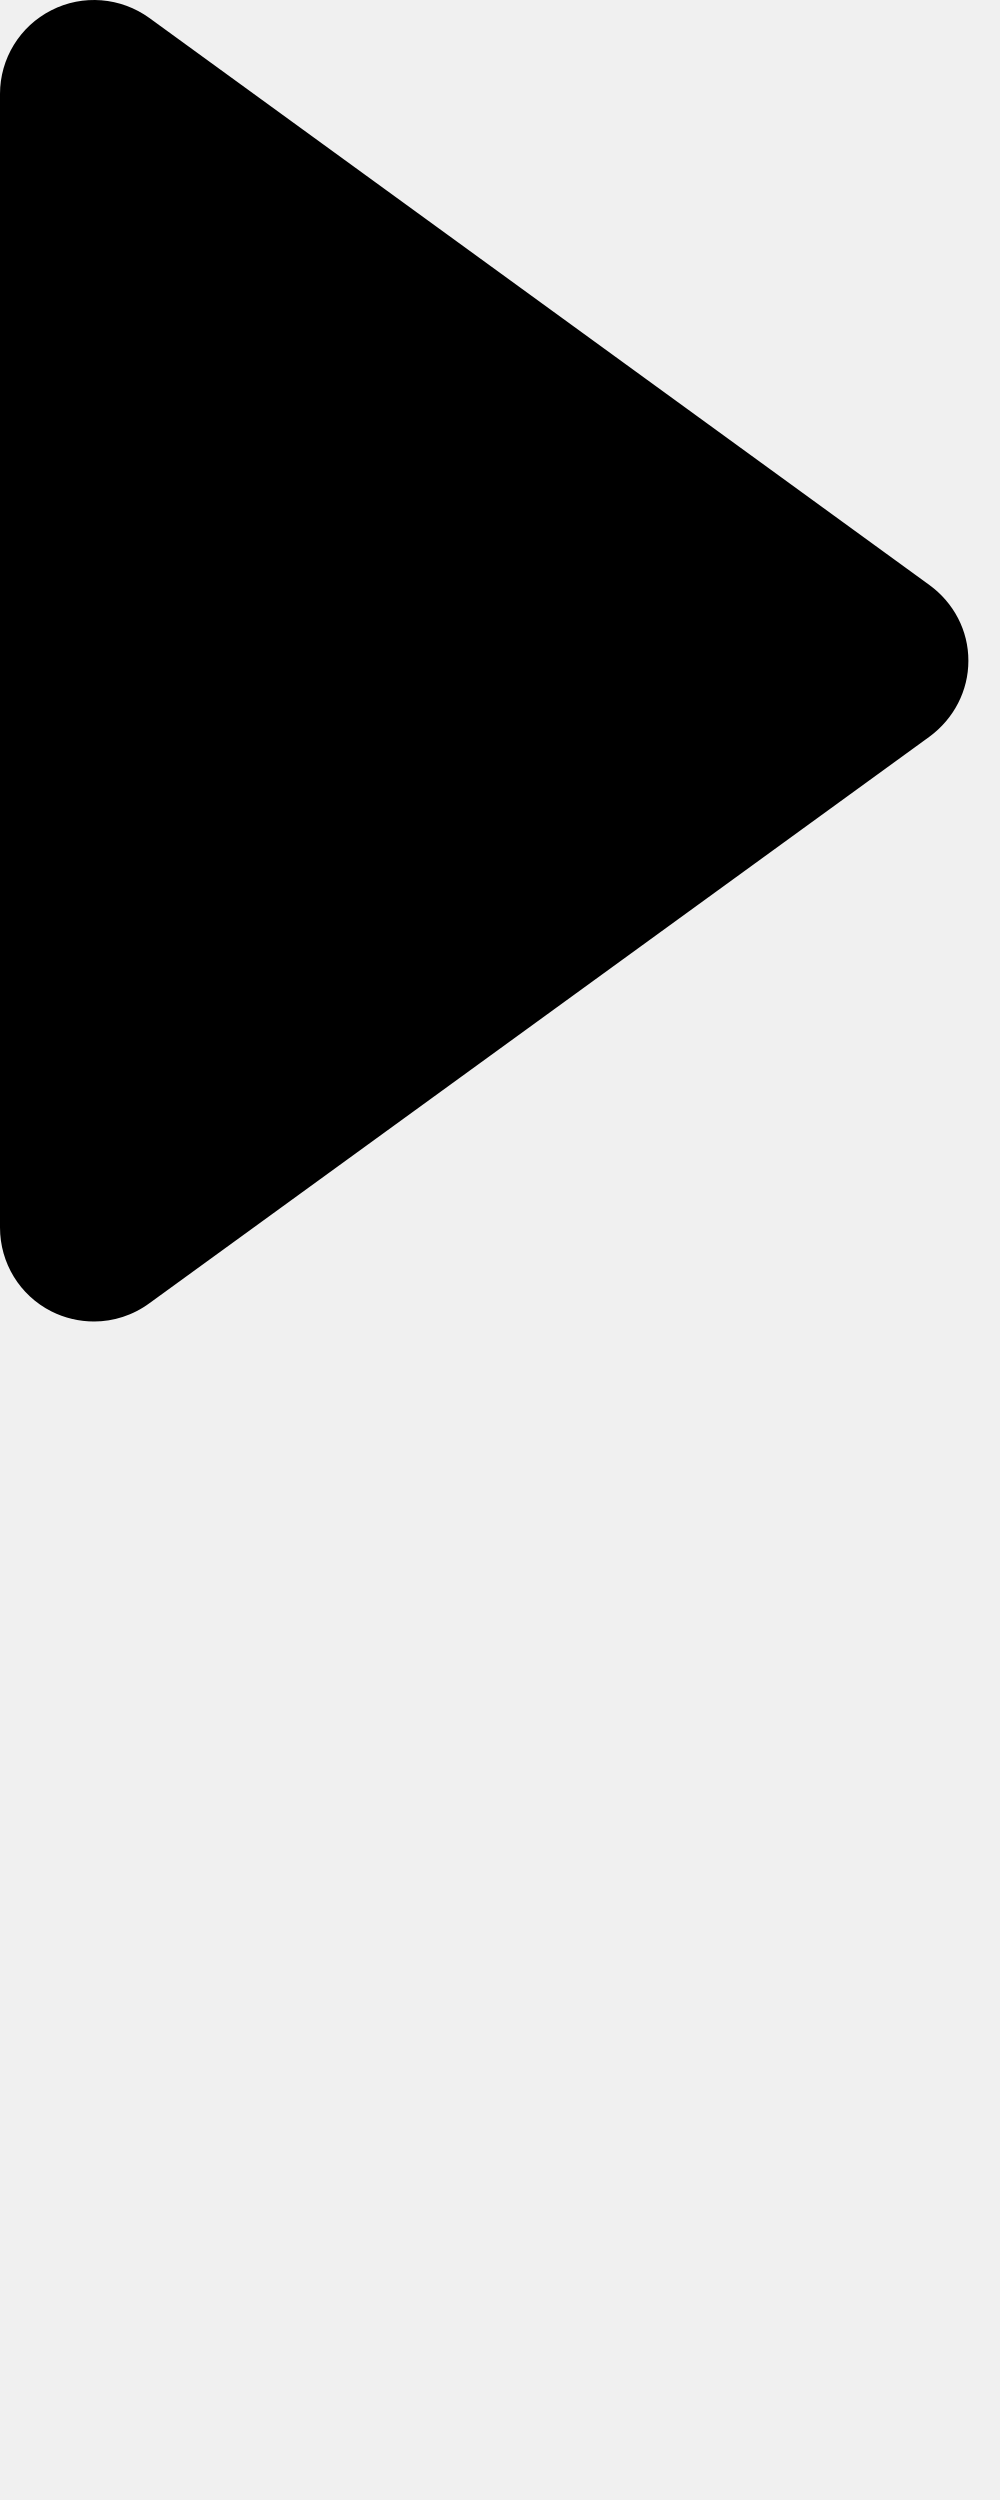
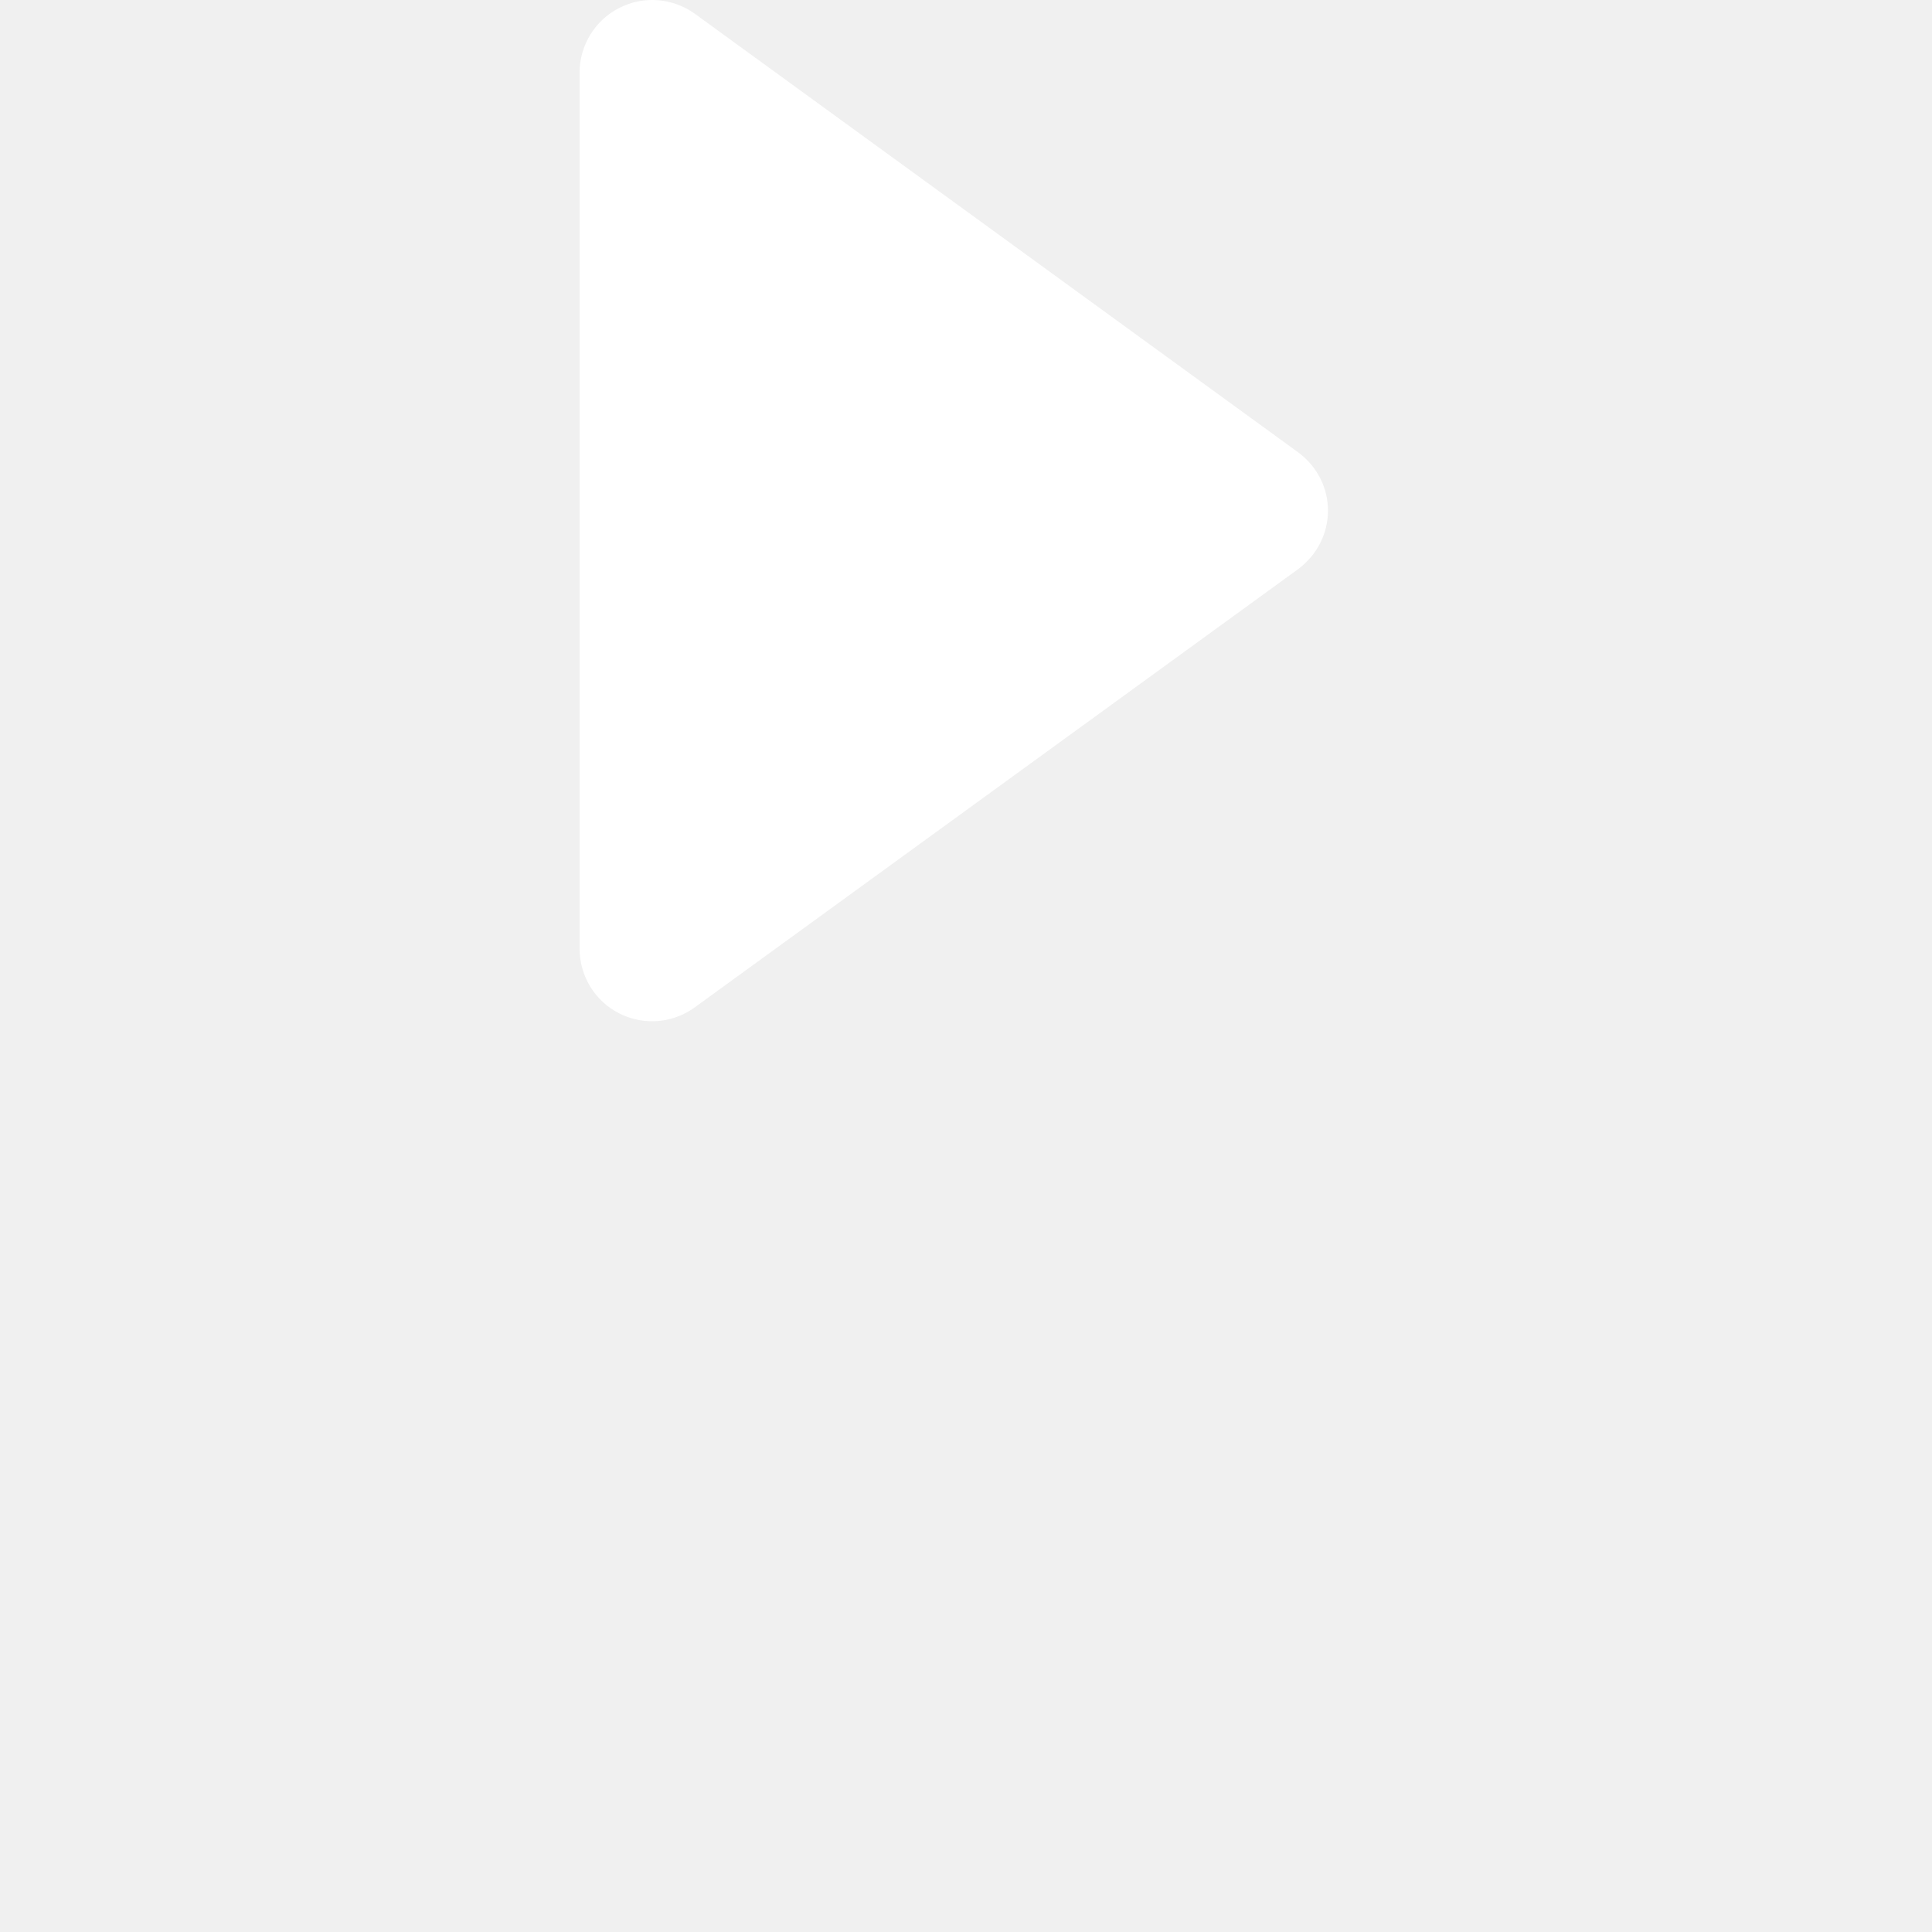
- <svg xmlns="http://www.w3.org/2000/svg" width="8" height="20" viewBox="0 0 8 20" fill="none">
-   <path d="M7.435 4.68L1.195 0.144C0.966 -0.022 0.662 -0.047 0.411 0.082C0.158 0.21 0 0.47 0 0.751V9.82C0 10.104 0.158 10.363 0.411 10.491C0.518 10.545 0.635 10.572 0.753 10.572C0.907 10.572 1.063 10.523 1.195 10.426L7.435 5.894C7.632 5.749 7.747 5.525 7.747 5.287C7.748 5.045 7.63 4.822 7.435 4.68Z" fill="black" />
+ <svg xmlns="http://www.w3.org/2000/svg" width="40" height="40" viewBox="0 0 8 20" fill="none">
+   <path d="M7.435 4.68L1.195 0.144C0.966 -0.022 0.662 -0.047 0.411 0.082C0.158 0.21 0 0.47 0 0.751V9.82C0 10.104 0.158 10.363 0.411 10.491C0.518 10.545 0.635 10.572 0.753 10.572C0.907 10.572 1.063 10.523 1.195 10.426L7.435 5.894C7.632 5.749 7.747 5.525 7.747 5.287C7.748 5.045 7.63 4.822 7.435 4.68Z" fill="white" />
</svg>
